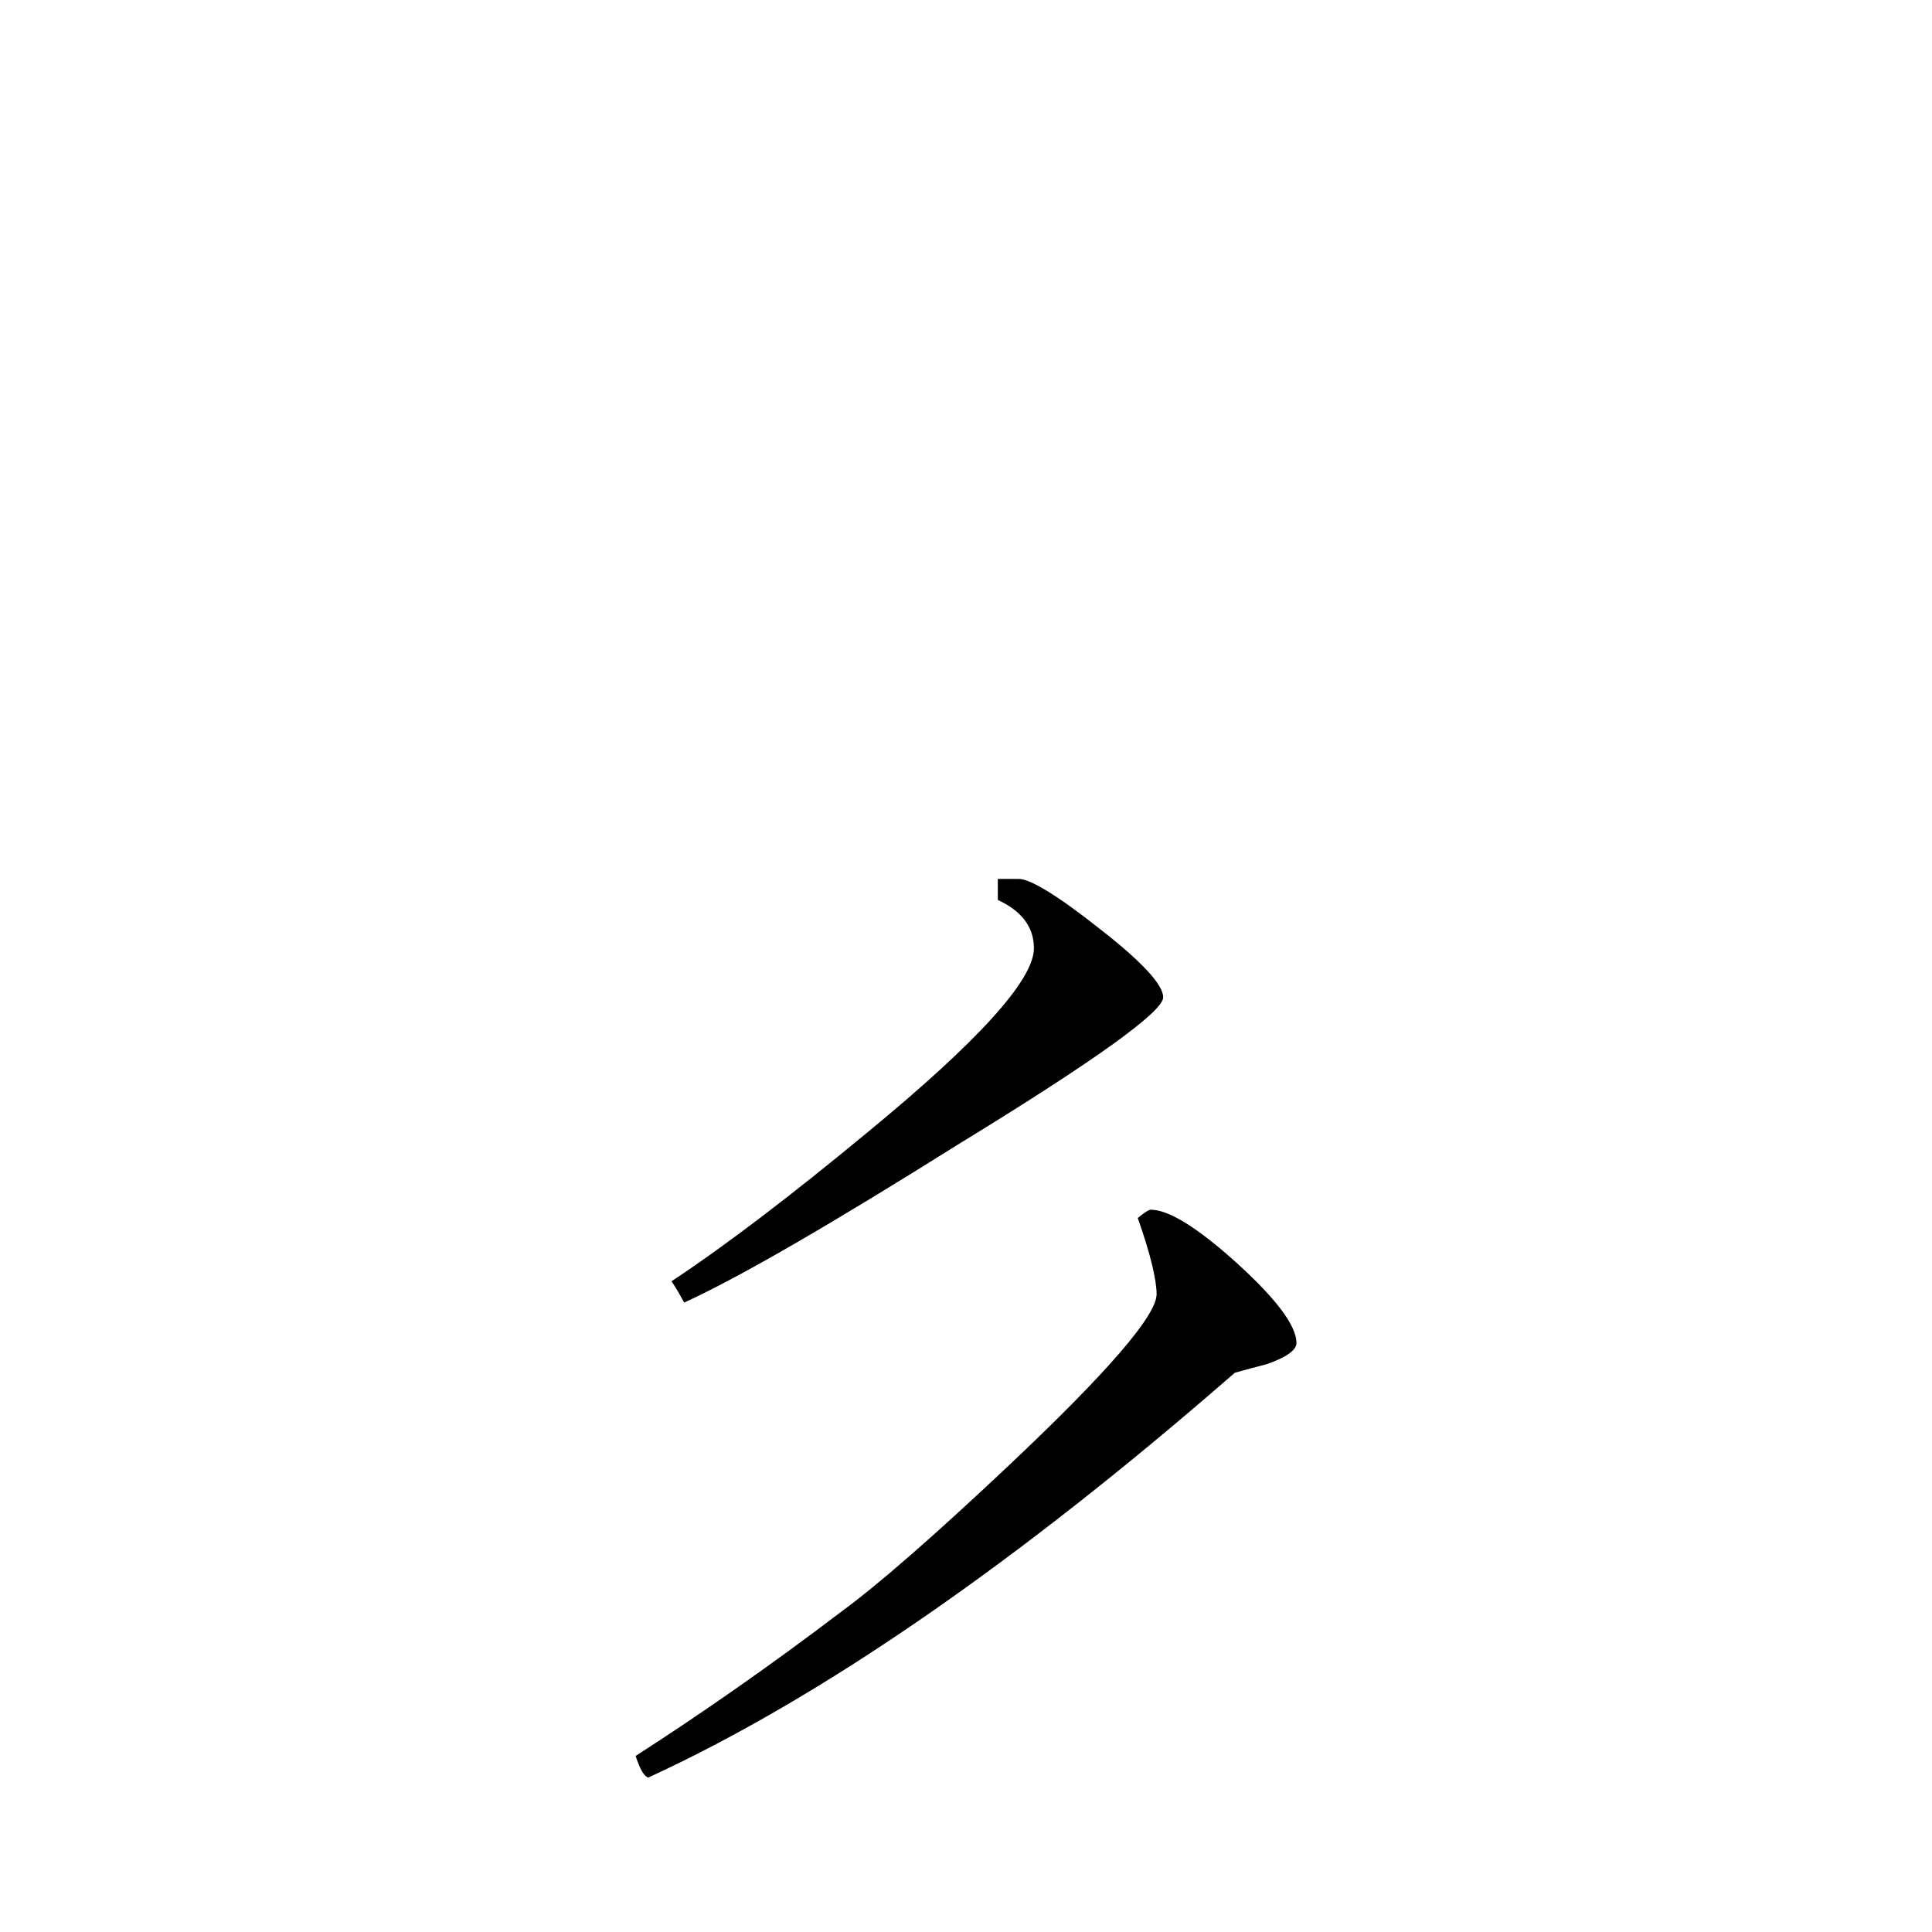
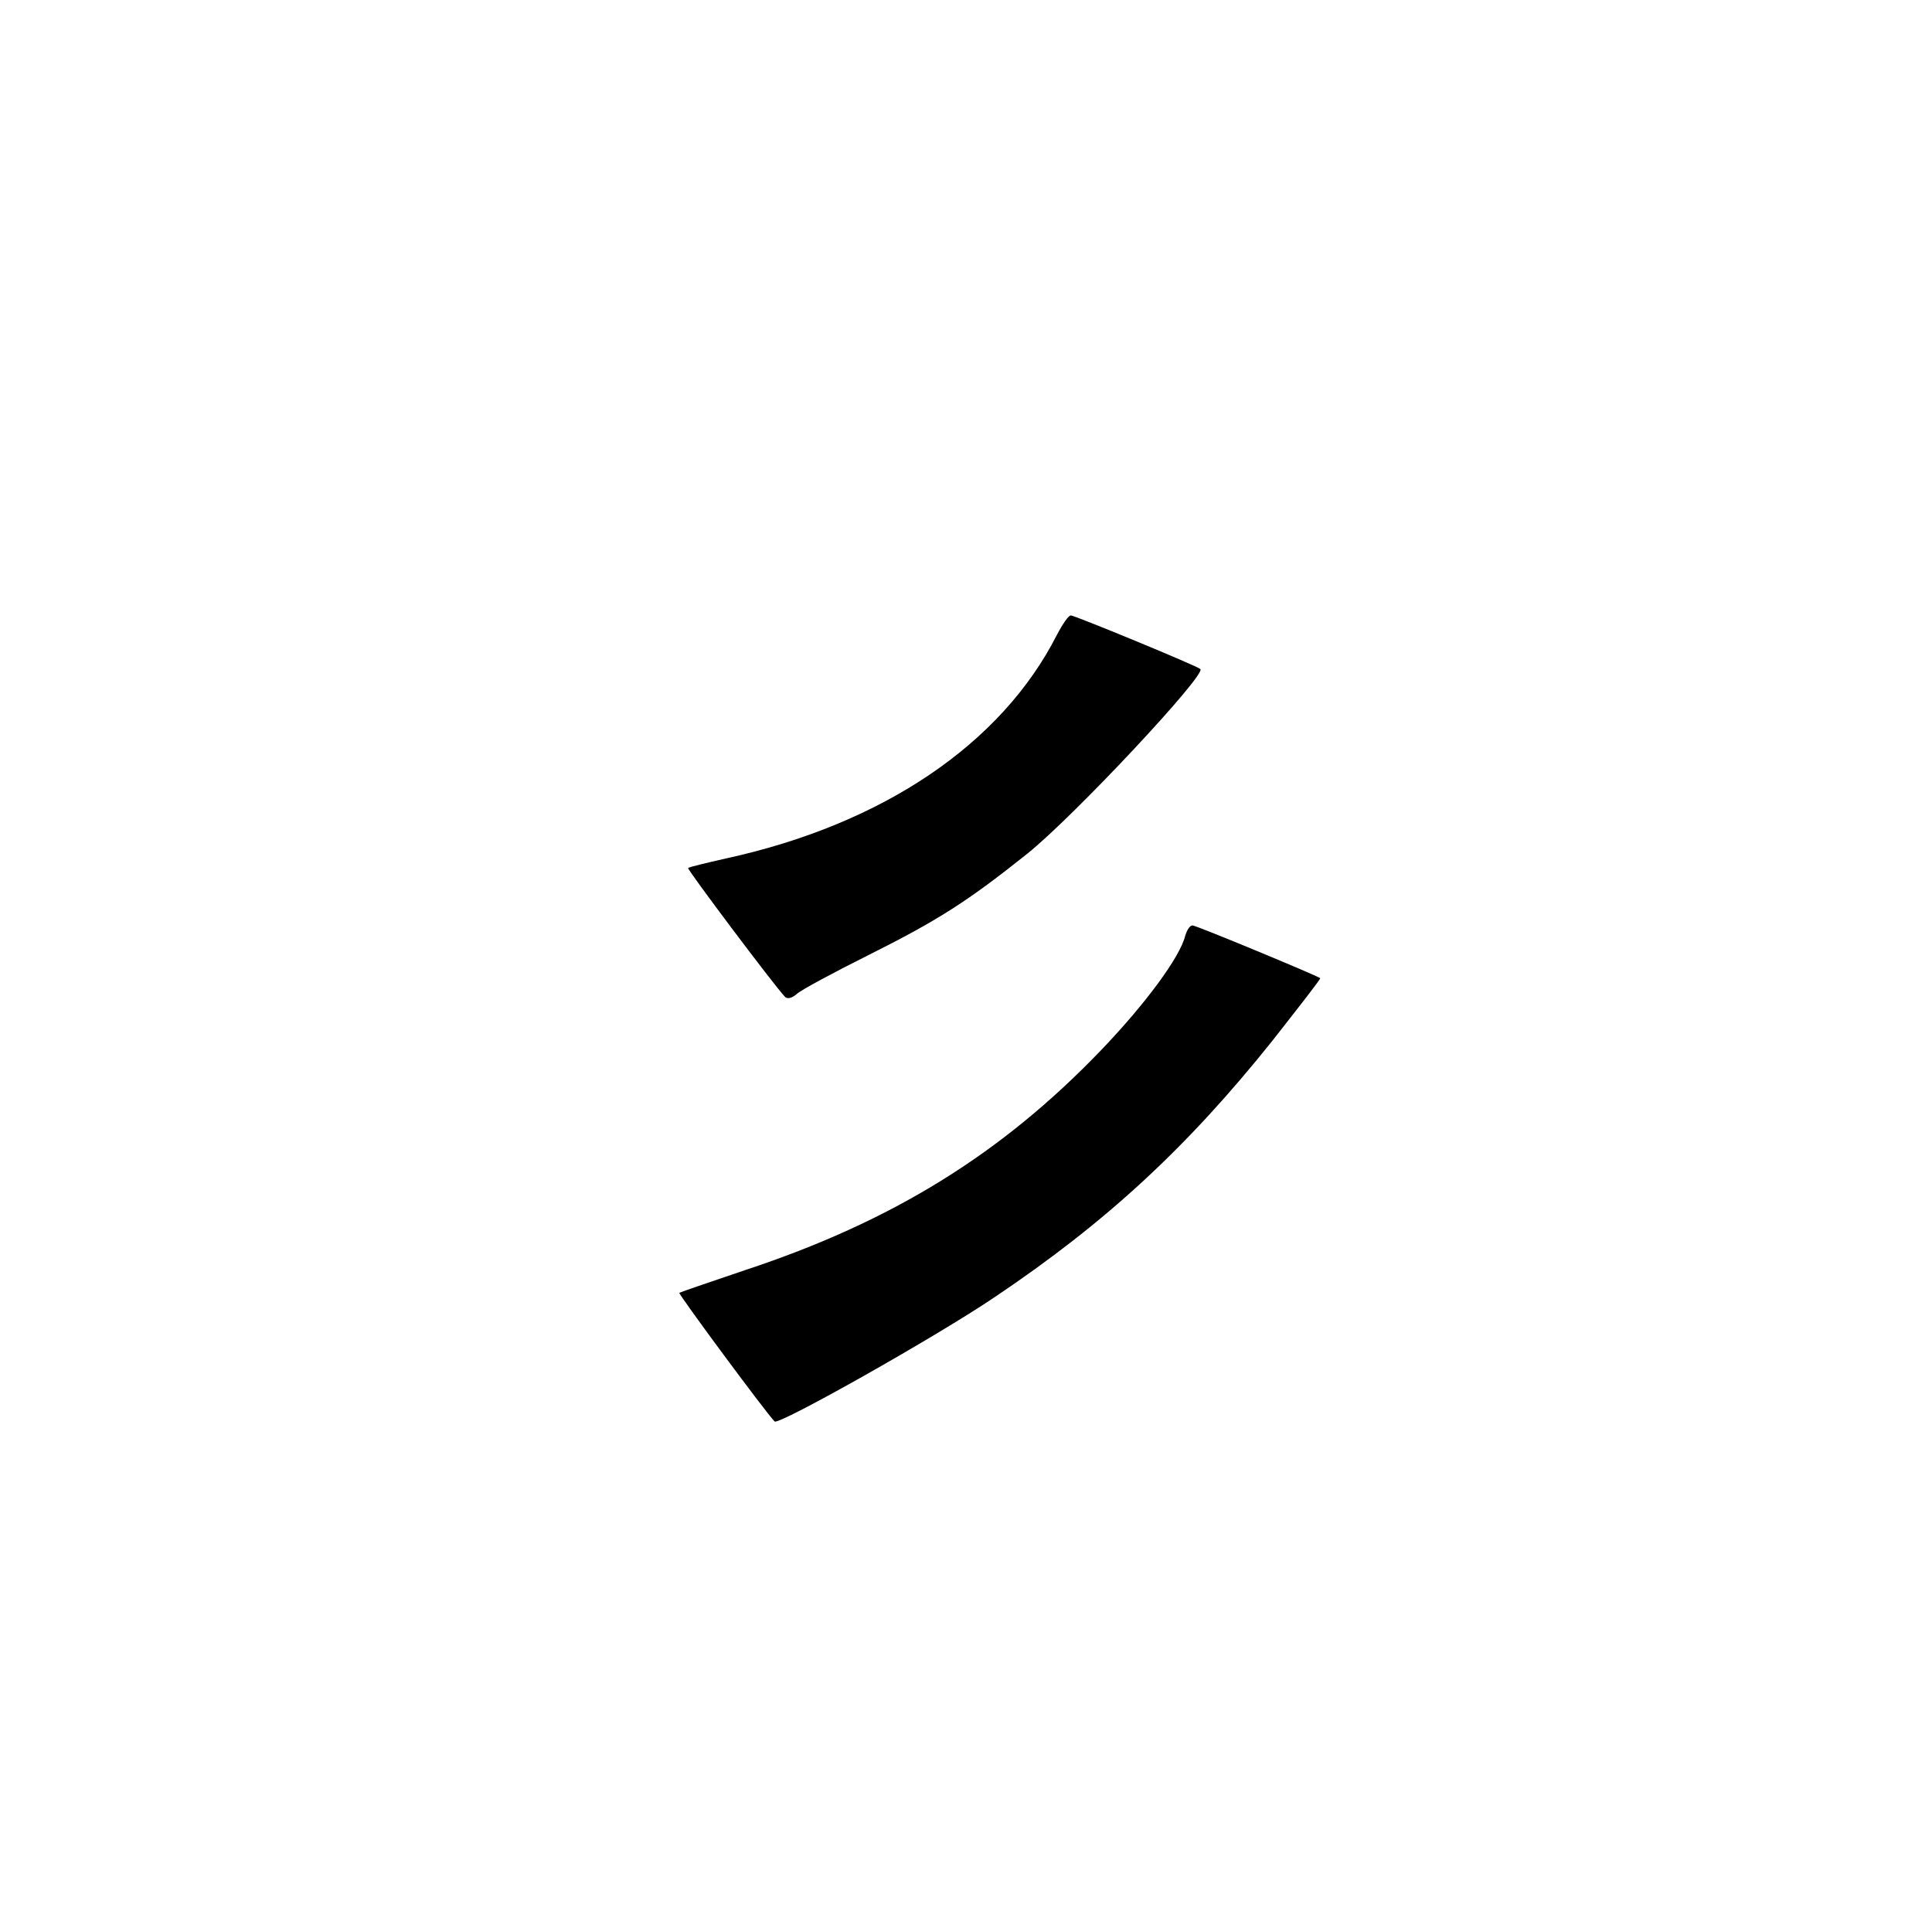
- <svg xmlns="http://www.w3.org/2000/svg" viewBox="4 -2 32 32">
-   <path d="m23.266 14.52c0 .234-1.121 1.043-3.375 2.422-2.129 1.336-3.645 2.215-4.559 2.633-.051-.09-.113-.215-.211-.352.91-.602 1.992-1.43 3.234-2.457 1.844-1.516 2.77-2.535 2.77-3.059 0-.348-.199-.617-.598-.801v-.348h.348c.188 0 .637.27 1.332.82.703.547 1.059.93 1.059 1.141zm2.207 5.727c0 .113-.164.234-.492.348-.184.047-.355.094-.527.141-3.621 3.156-6.863 5.395-9.719 6.707-.074-.031-.137-.145-.207-.359 1.117-.719 2.258-1.516 3.398-2.383.609-.445 1.547-1.262 2.809-2.453 1.613-1.523 2.422-2.461 2.422-2.812 0-.23-.098-.656-.312-1.262.113-.094.184-.137.215-.137.297 0 .773.293 1.43.887.656.598.984 1.035.984 1.324zm0 0" />
+ <svg xmlns="http://www.w3.org/2000/svg" version="1.0" viewBox="-30 20 334 332" preserveAspectRatio="xMidYMid meet">
+   <g transform="translate(0,332) scale(0.08,-0.08)" fill="#000000" stroke="none">
+     <path d="M1909 2528 c-120 -236 -376 -409 -714 -483 -44 -10 -82 -19 -83 -21 -3 -2 183 -250 209 -278 5 -6 16 -3 26 6 10 9 79 46 153 83 154 77 217 118 345 220 102 82 387 387 374 399 -7 7 -272 116 -280 116 -5 0 -18 -19 -30 -42z" />
+     <path d="M2186 1877 c-11 -45 -85 -146 -182 -247 -215 -224 -451 -370 -769 -475 -77 -26 -141 -48 -142 -49 -3 -2 190 -263 206 -278 8 -9 349 183 476 269 241 162 415 323 599 553 58 74 105 134 104 136 -8 6 -268 114 -276 114 -6 0 -12 -10 -16 -23z" />
+   </g>
</svg>
